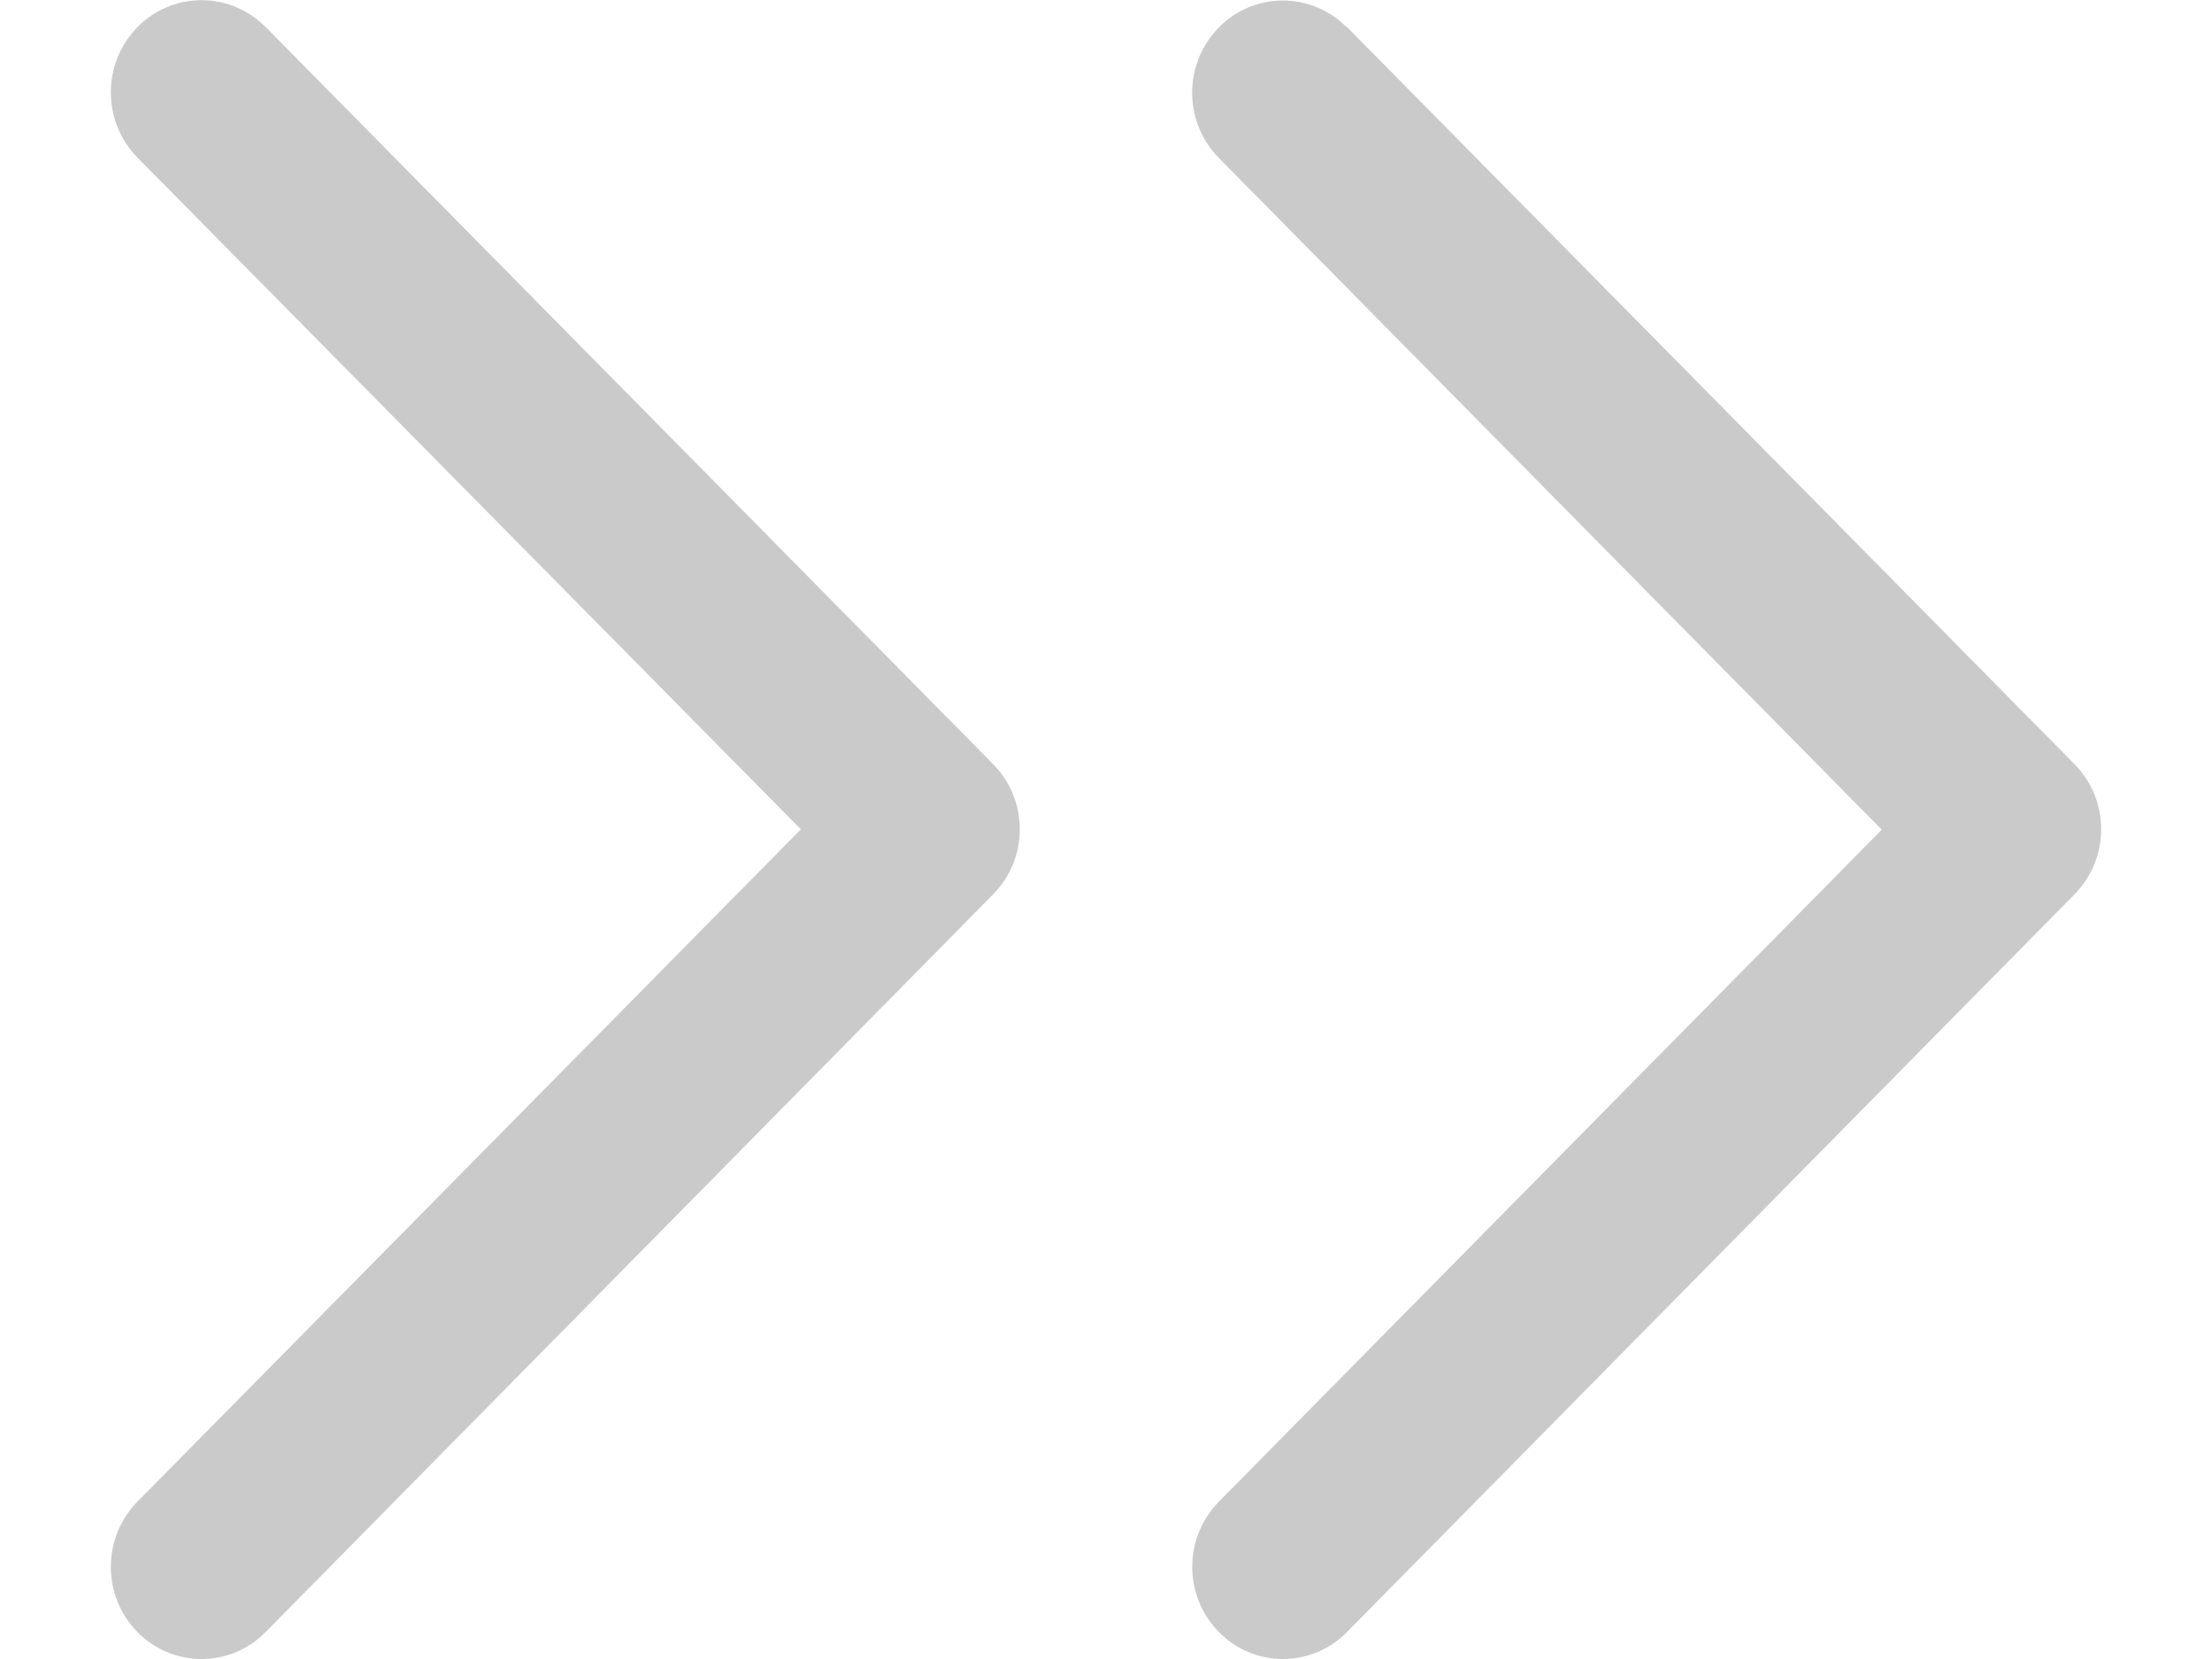
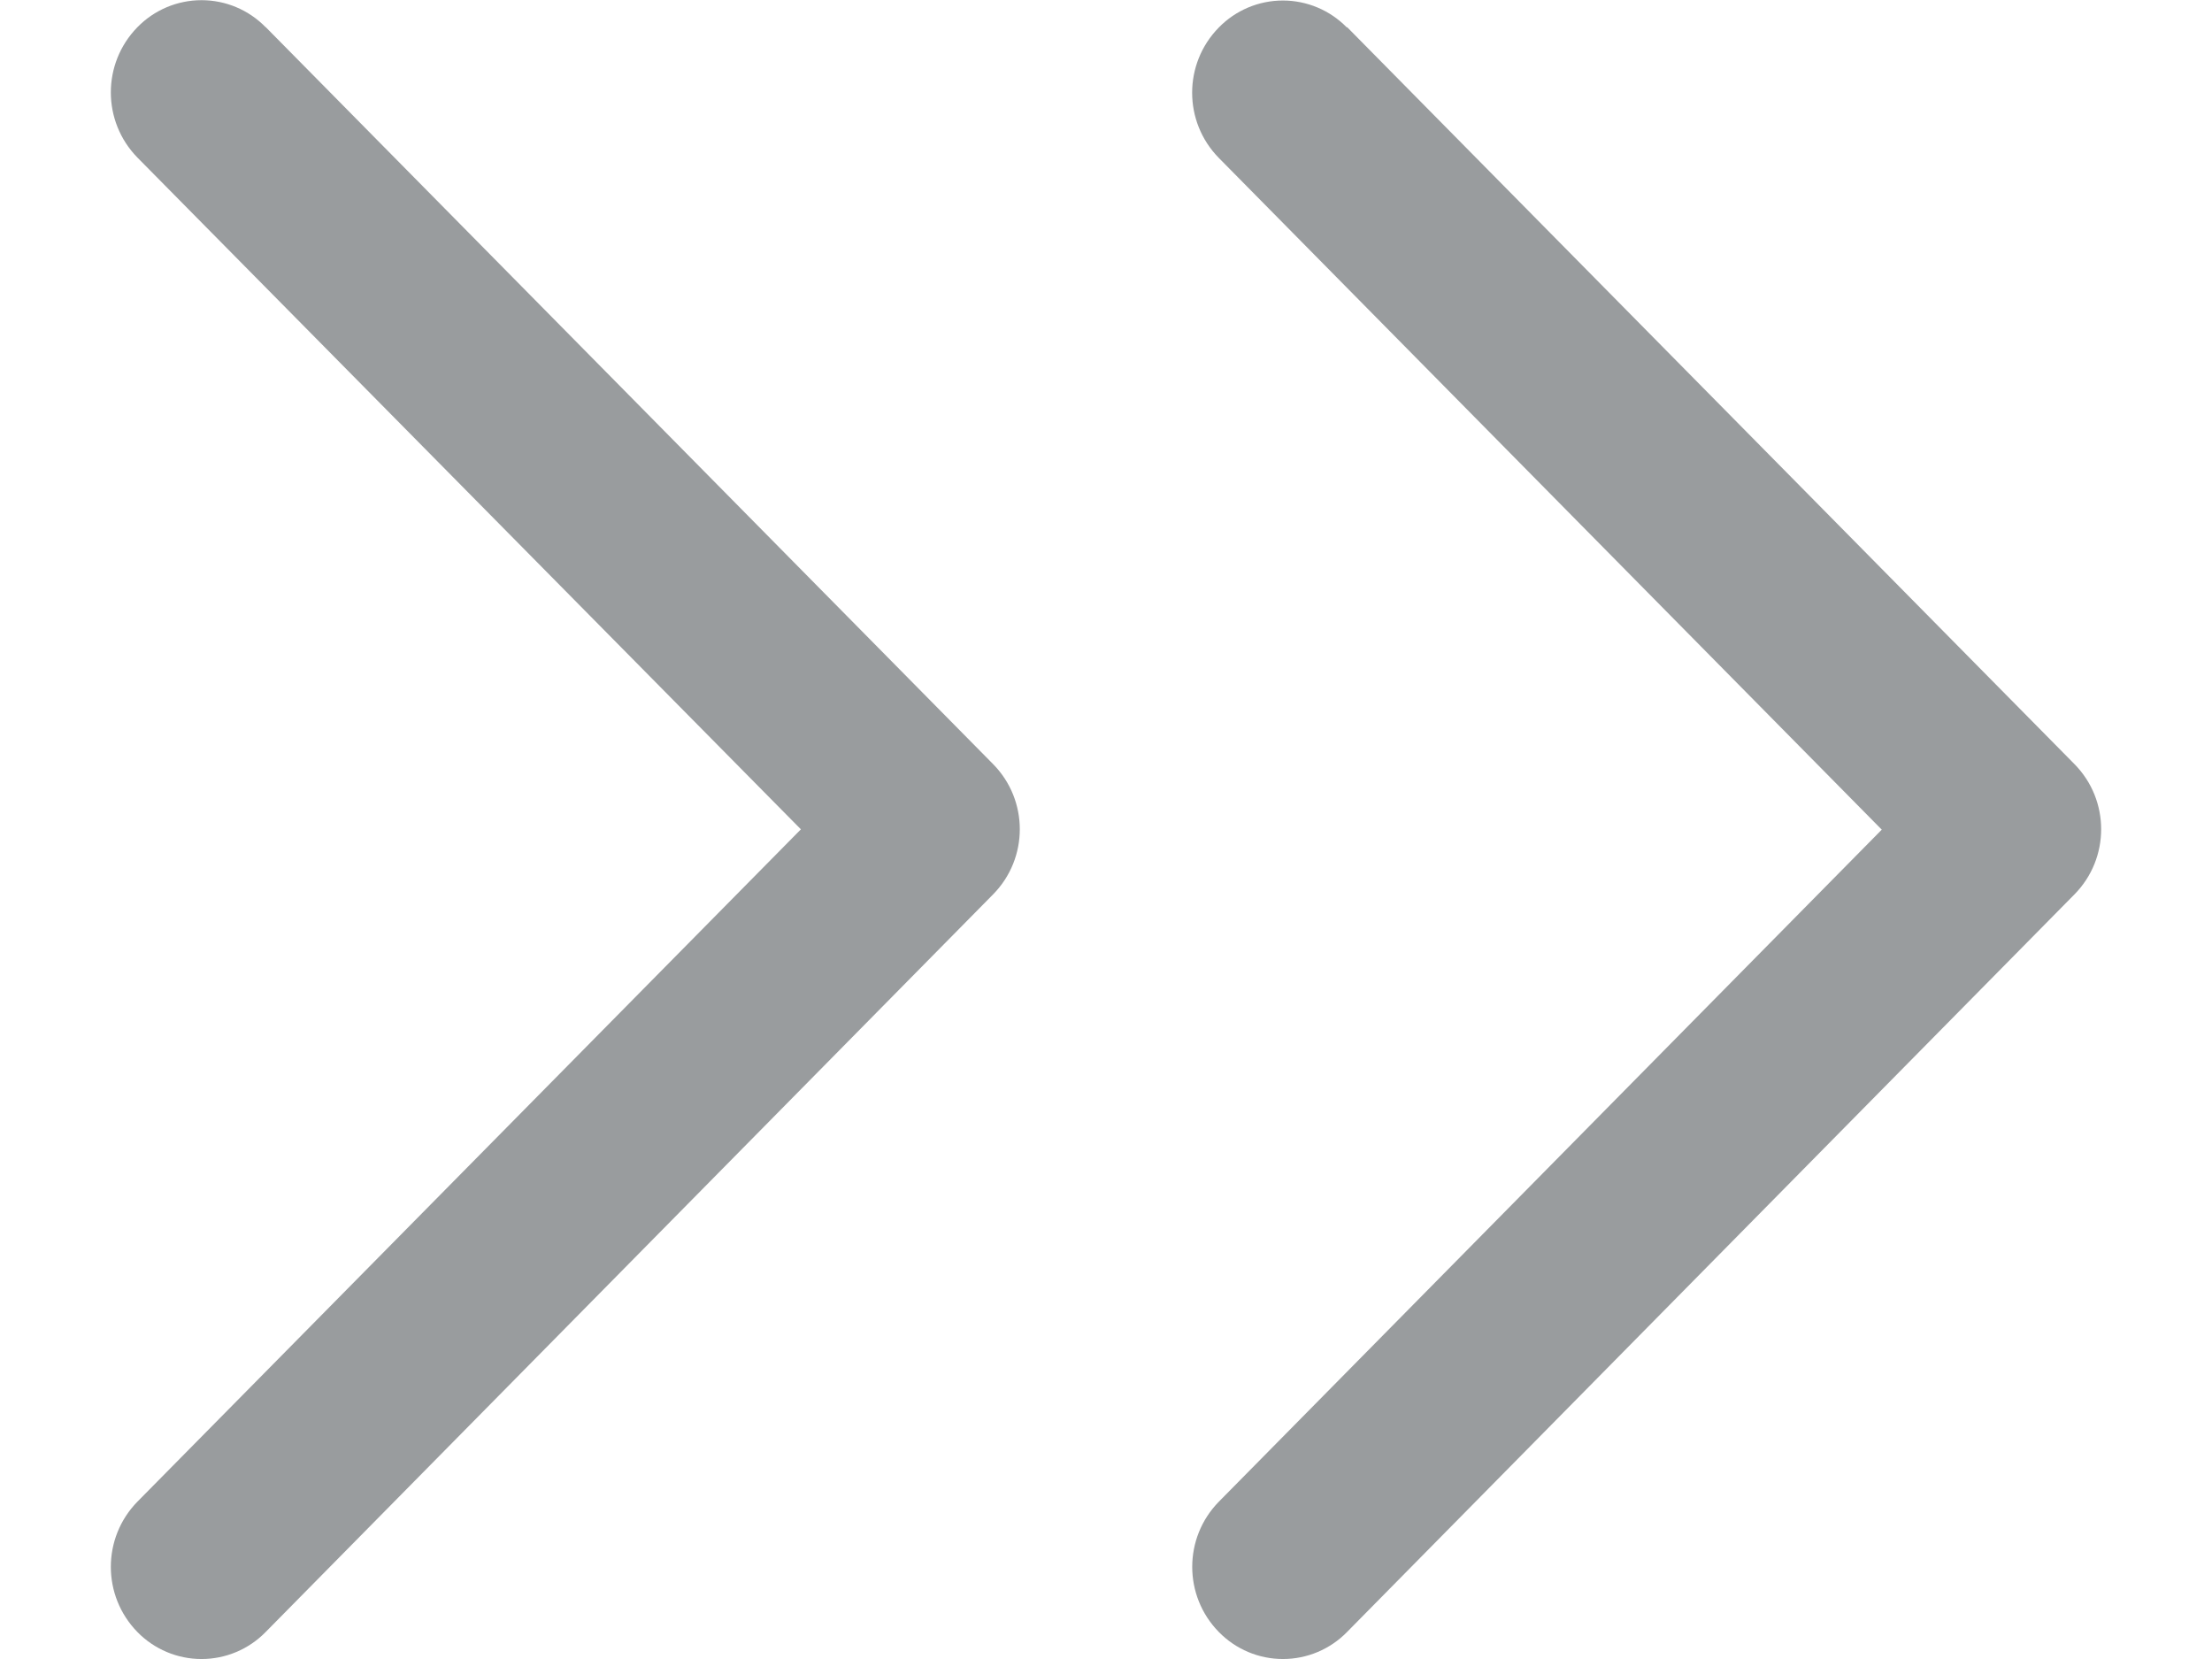
<svg xmlns="http://www.w3.org/2000/svg" id="ico.nav.last" width="16" height="12" viewBox="0 0 24 20.004">
  <g id="Group_665" data-name="Group 665" transform="translate(785.326 9960.504) rotate(180)">
-     <path id="Union_83" data-name="Union 83" d="M22.133,19.678,13.361,10.79a1.119,1.119,0,0,1,0-1.57L22.133.325a1.081,1.081,0,0,1,1.546,0,1.124,1.124,0,0,1,0,1.572l-8,8.107,8,8.1a1.124,1.124,0,0,1,0,1.572,1.08,1.08,0,0,1-1.546,0Zm-13.039,0L.322,10.79a1.119,1.119,0,0,1,0-1.57L3.339,6.161,9.094.325a1.08,1.08,0,0,1,1.545,0,1.122,1.122,0,0,1,0,1.572L2.646,10l7.994,8.1a1.122,1.122,0,0,1,0,1.572,1.079,1.079,0,0,1-1.545,0Z" transform="translate(761.326 9940.5)" fill="#CACACA" />
+     <path id="Union_83" data-name="Union 83" d="M22.133,19.678,13.361,10.79a1.119,1.119,0,0,1,0-1.57L22.133.325a1.081,1.081,0,0,1,1.546,0,1.124,1.124,0,0,1,0,1.572l-8,8.107,8,8.1a1.124,1.124,0,0,1,0,1.572,1.08,1.08,0,0,1-1.546,0Zm-13.039,0L.322,10.79a1.119,1.119,0,0,1,0-1.57L3.339,6.161,9.094.325a1.08,1.08,0,0,1,1.545,0,1.122,1.122,0,0,1,0,1.572L2.646,10l7.994,8.1a1.122,1.122,0,0,1,0,1.572,1.079,1.079,0,0,1-1.545,0Z" transform="translate(761.326 9940.5)" fill="#999C9E" />
  </g>
</svg>
